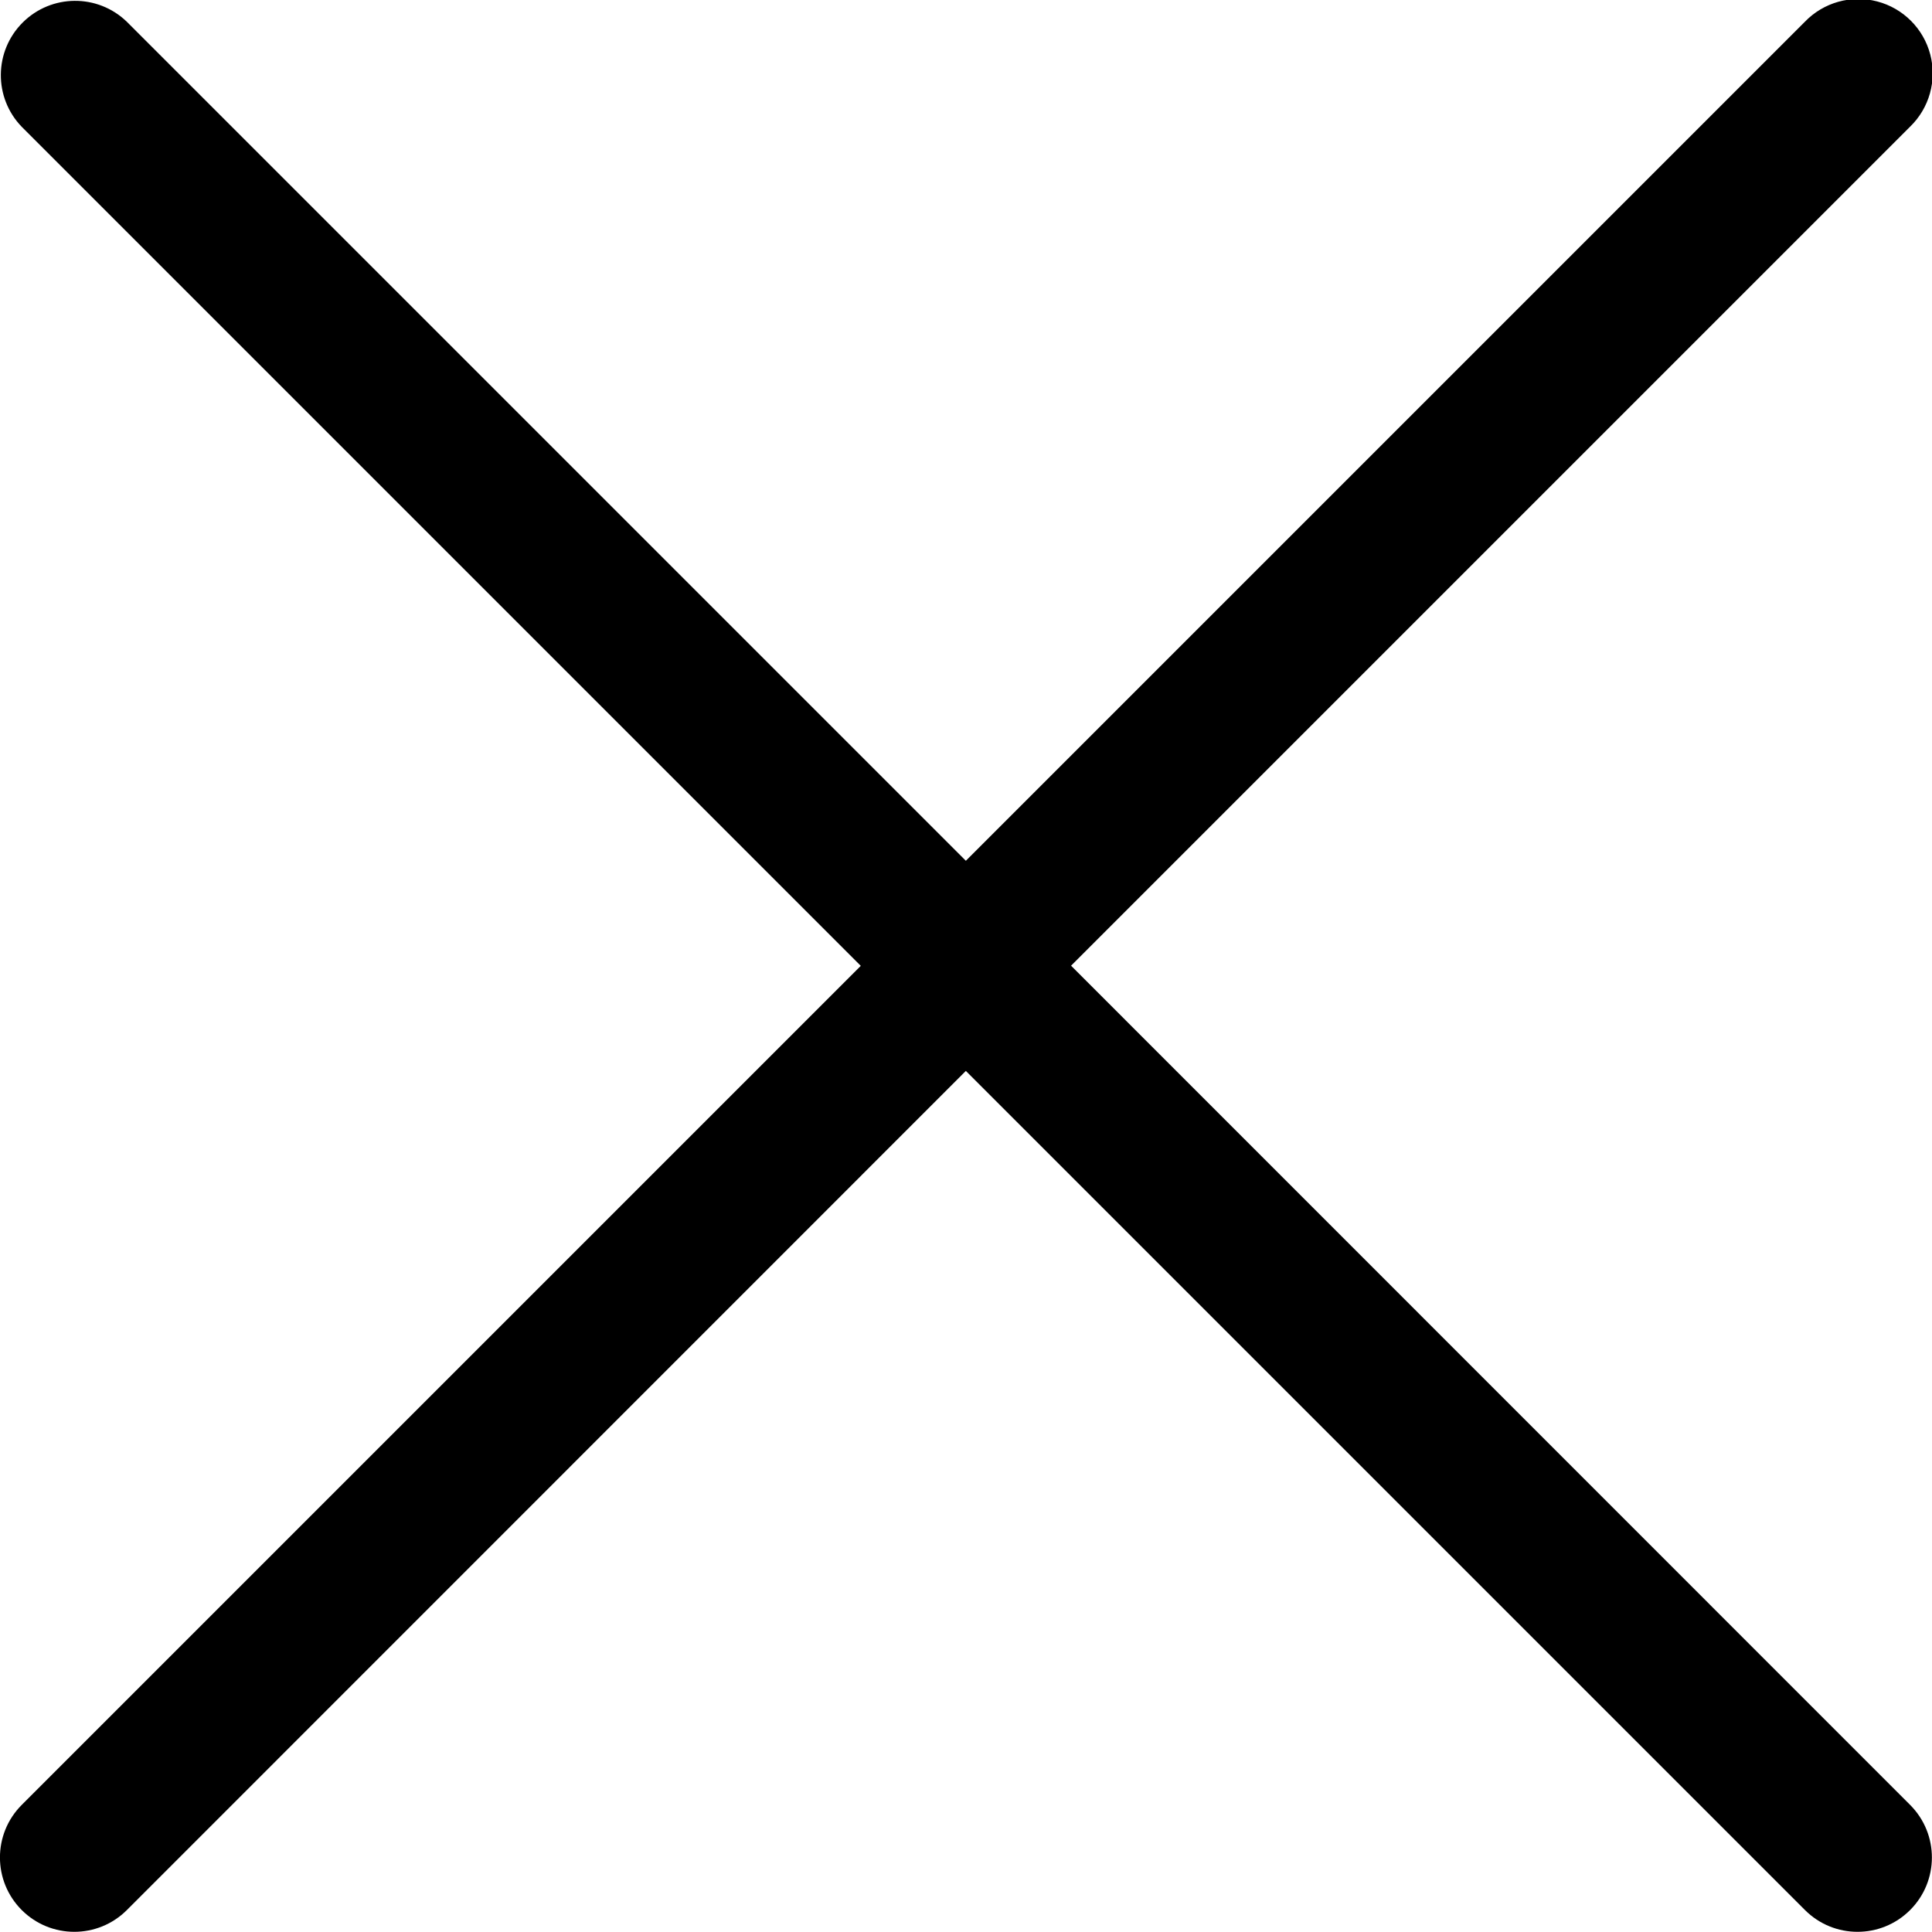
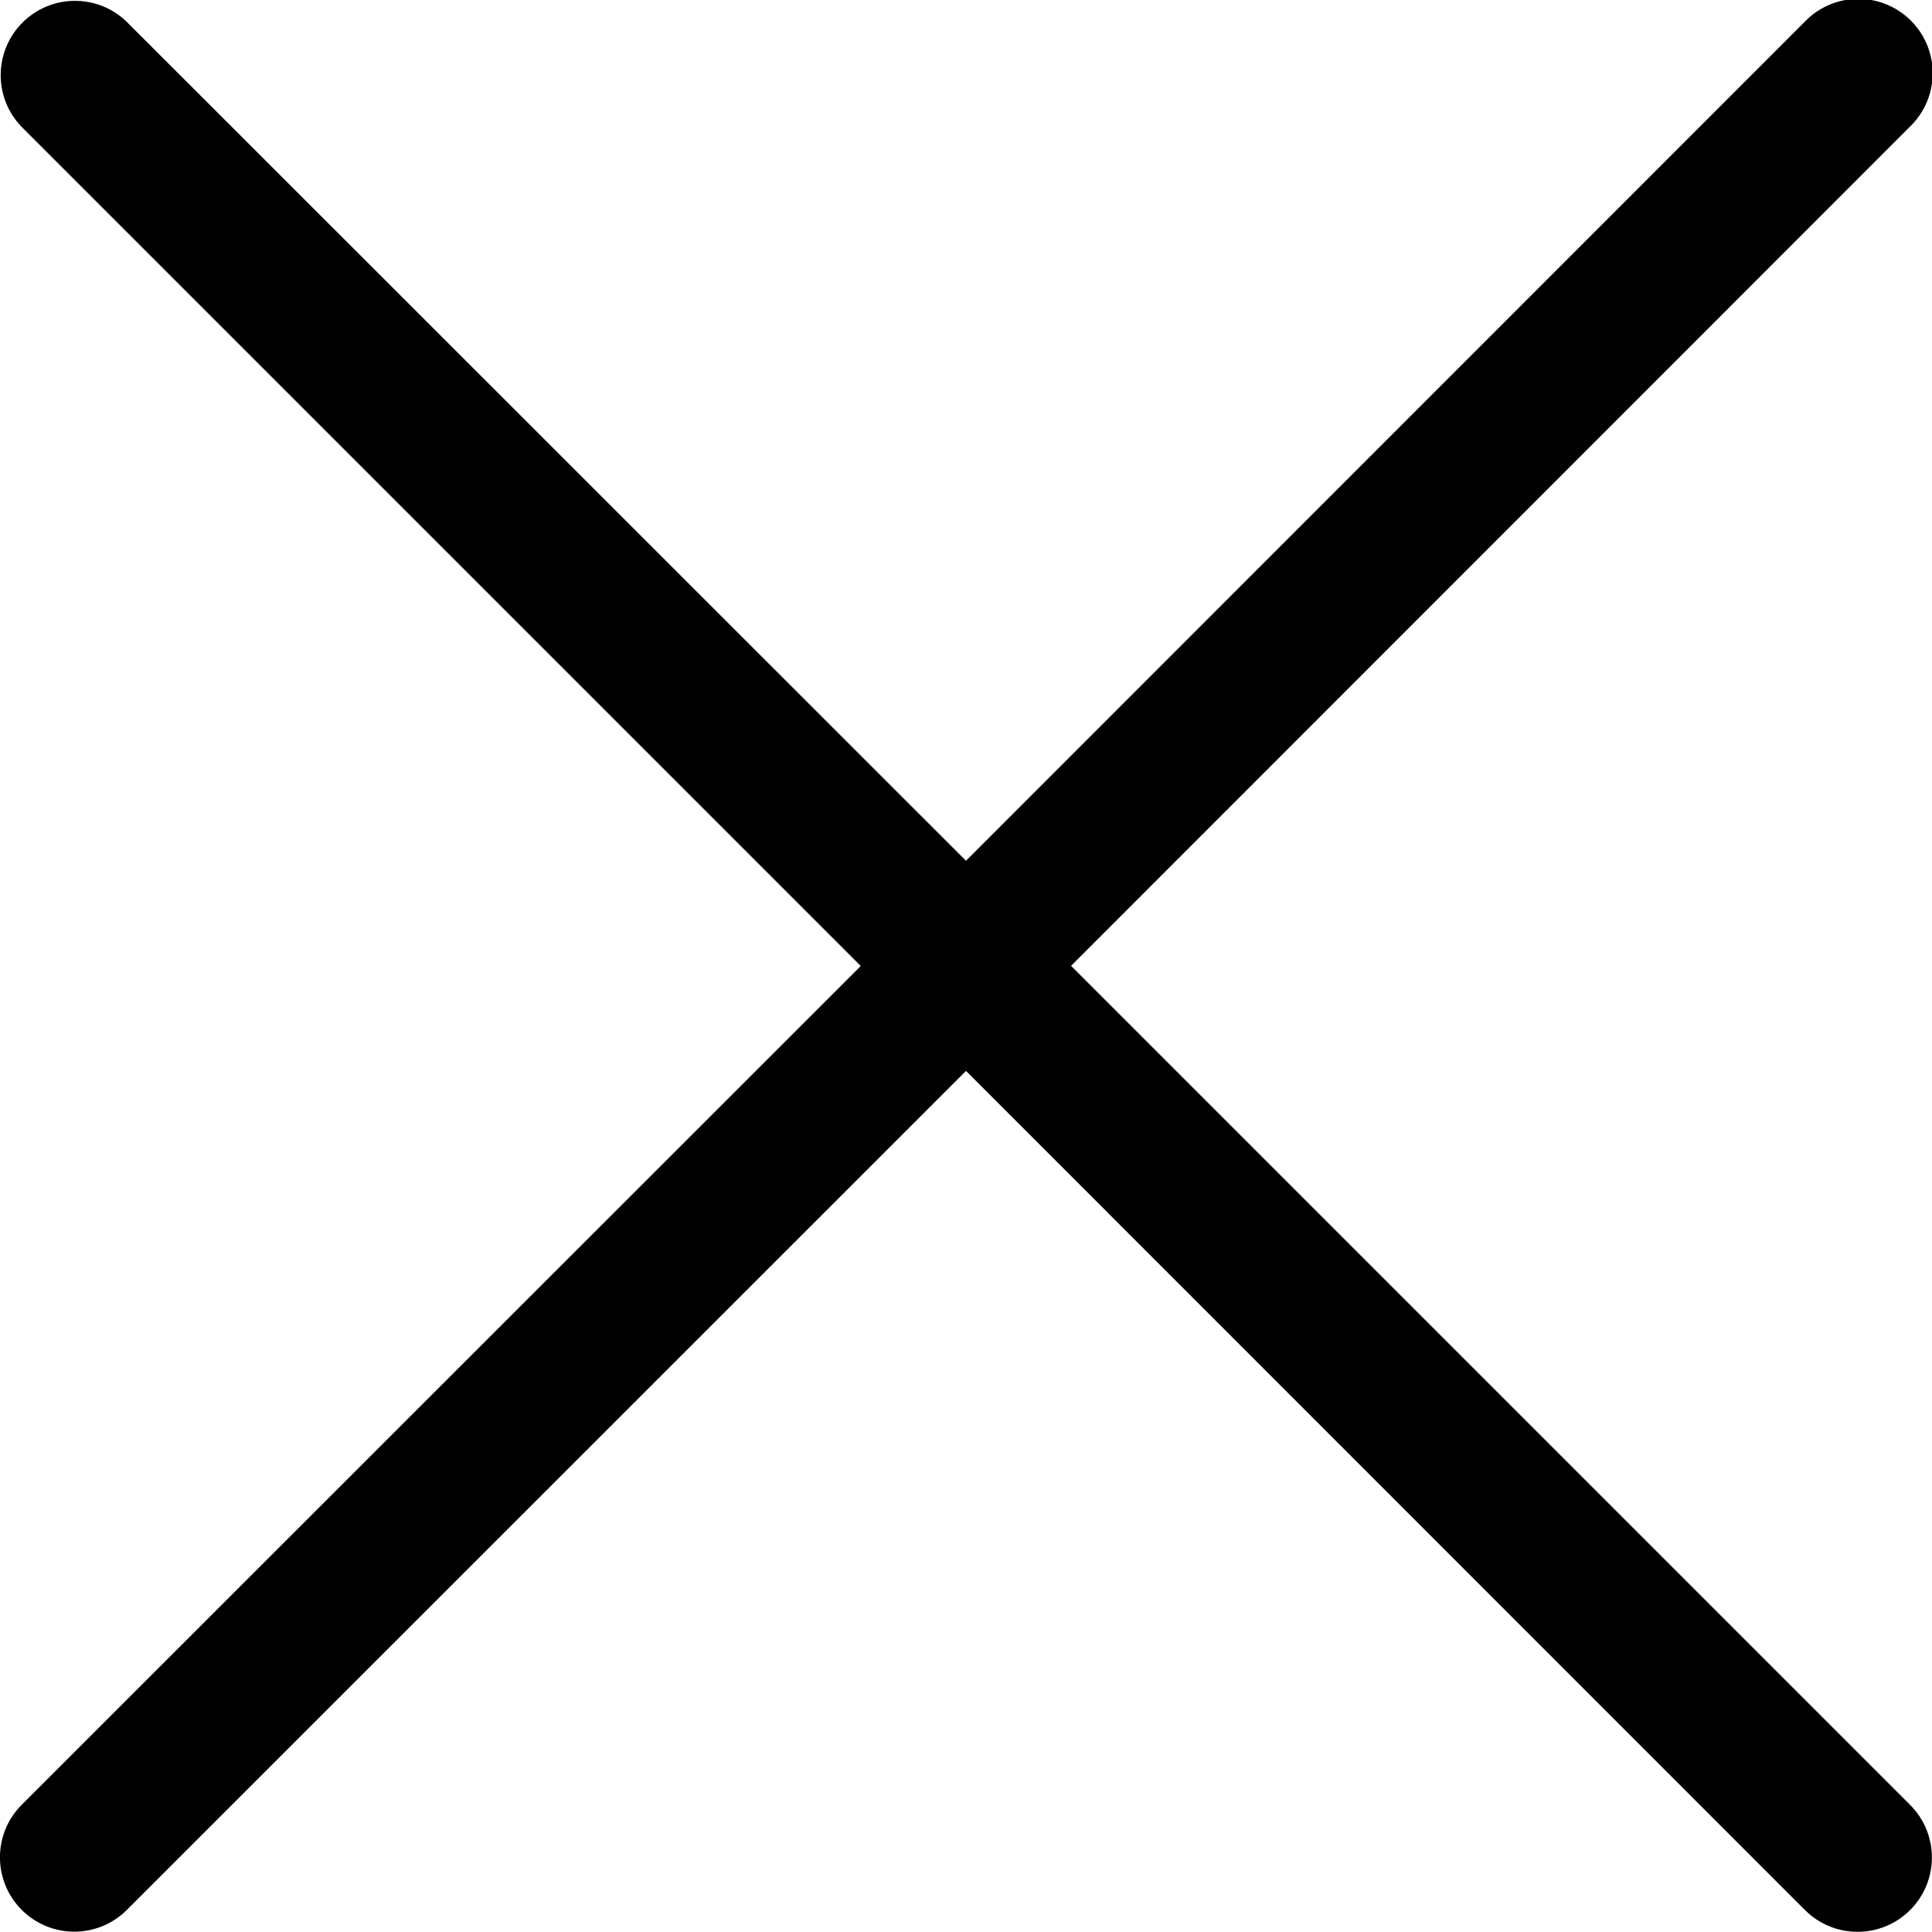
<svg xmlns="http://www.w3.org/2000/svg" viewBox="0 0 13 12.998">
-   <path id="lnr-cross" d="M10.707,10.5l5.646-5.646a.5.5,0,1,0-.707-.707L10,9.793,4.354,4.147a.5.5,0,0,0-.707.707L9.293,10.5,3.647,16.146a.5.5,0,0,0,.708.707L10,11.207l5.646,5.646a.5.5,0,0,0,.708-.707L10.709,10.5Z" transform="translate(-3.501 -4.001)" />
+   <path d="M7.206 6.5L12.852.852a.5.5 0 1 0-.707-.707L6.5 5.792.852.146a.5.5 0 0 0-.707.707L5.792 6.5.146 12.144a.5.5 0 0 0 .708.707L6.5 7.206l5.645 5.646a.5.5 0 0 0 .708-.707L7.208 6.5z" />
</svg>
